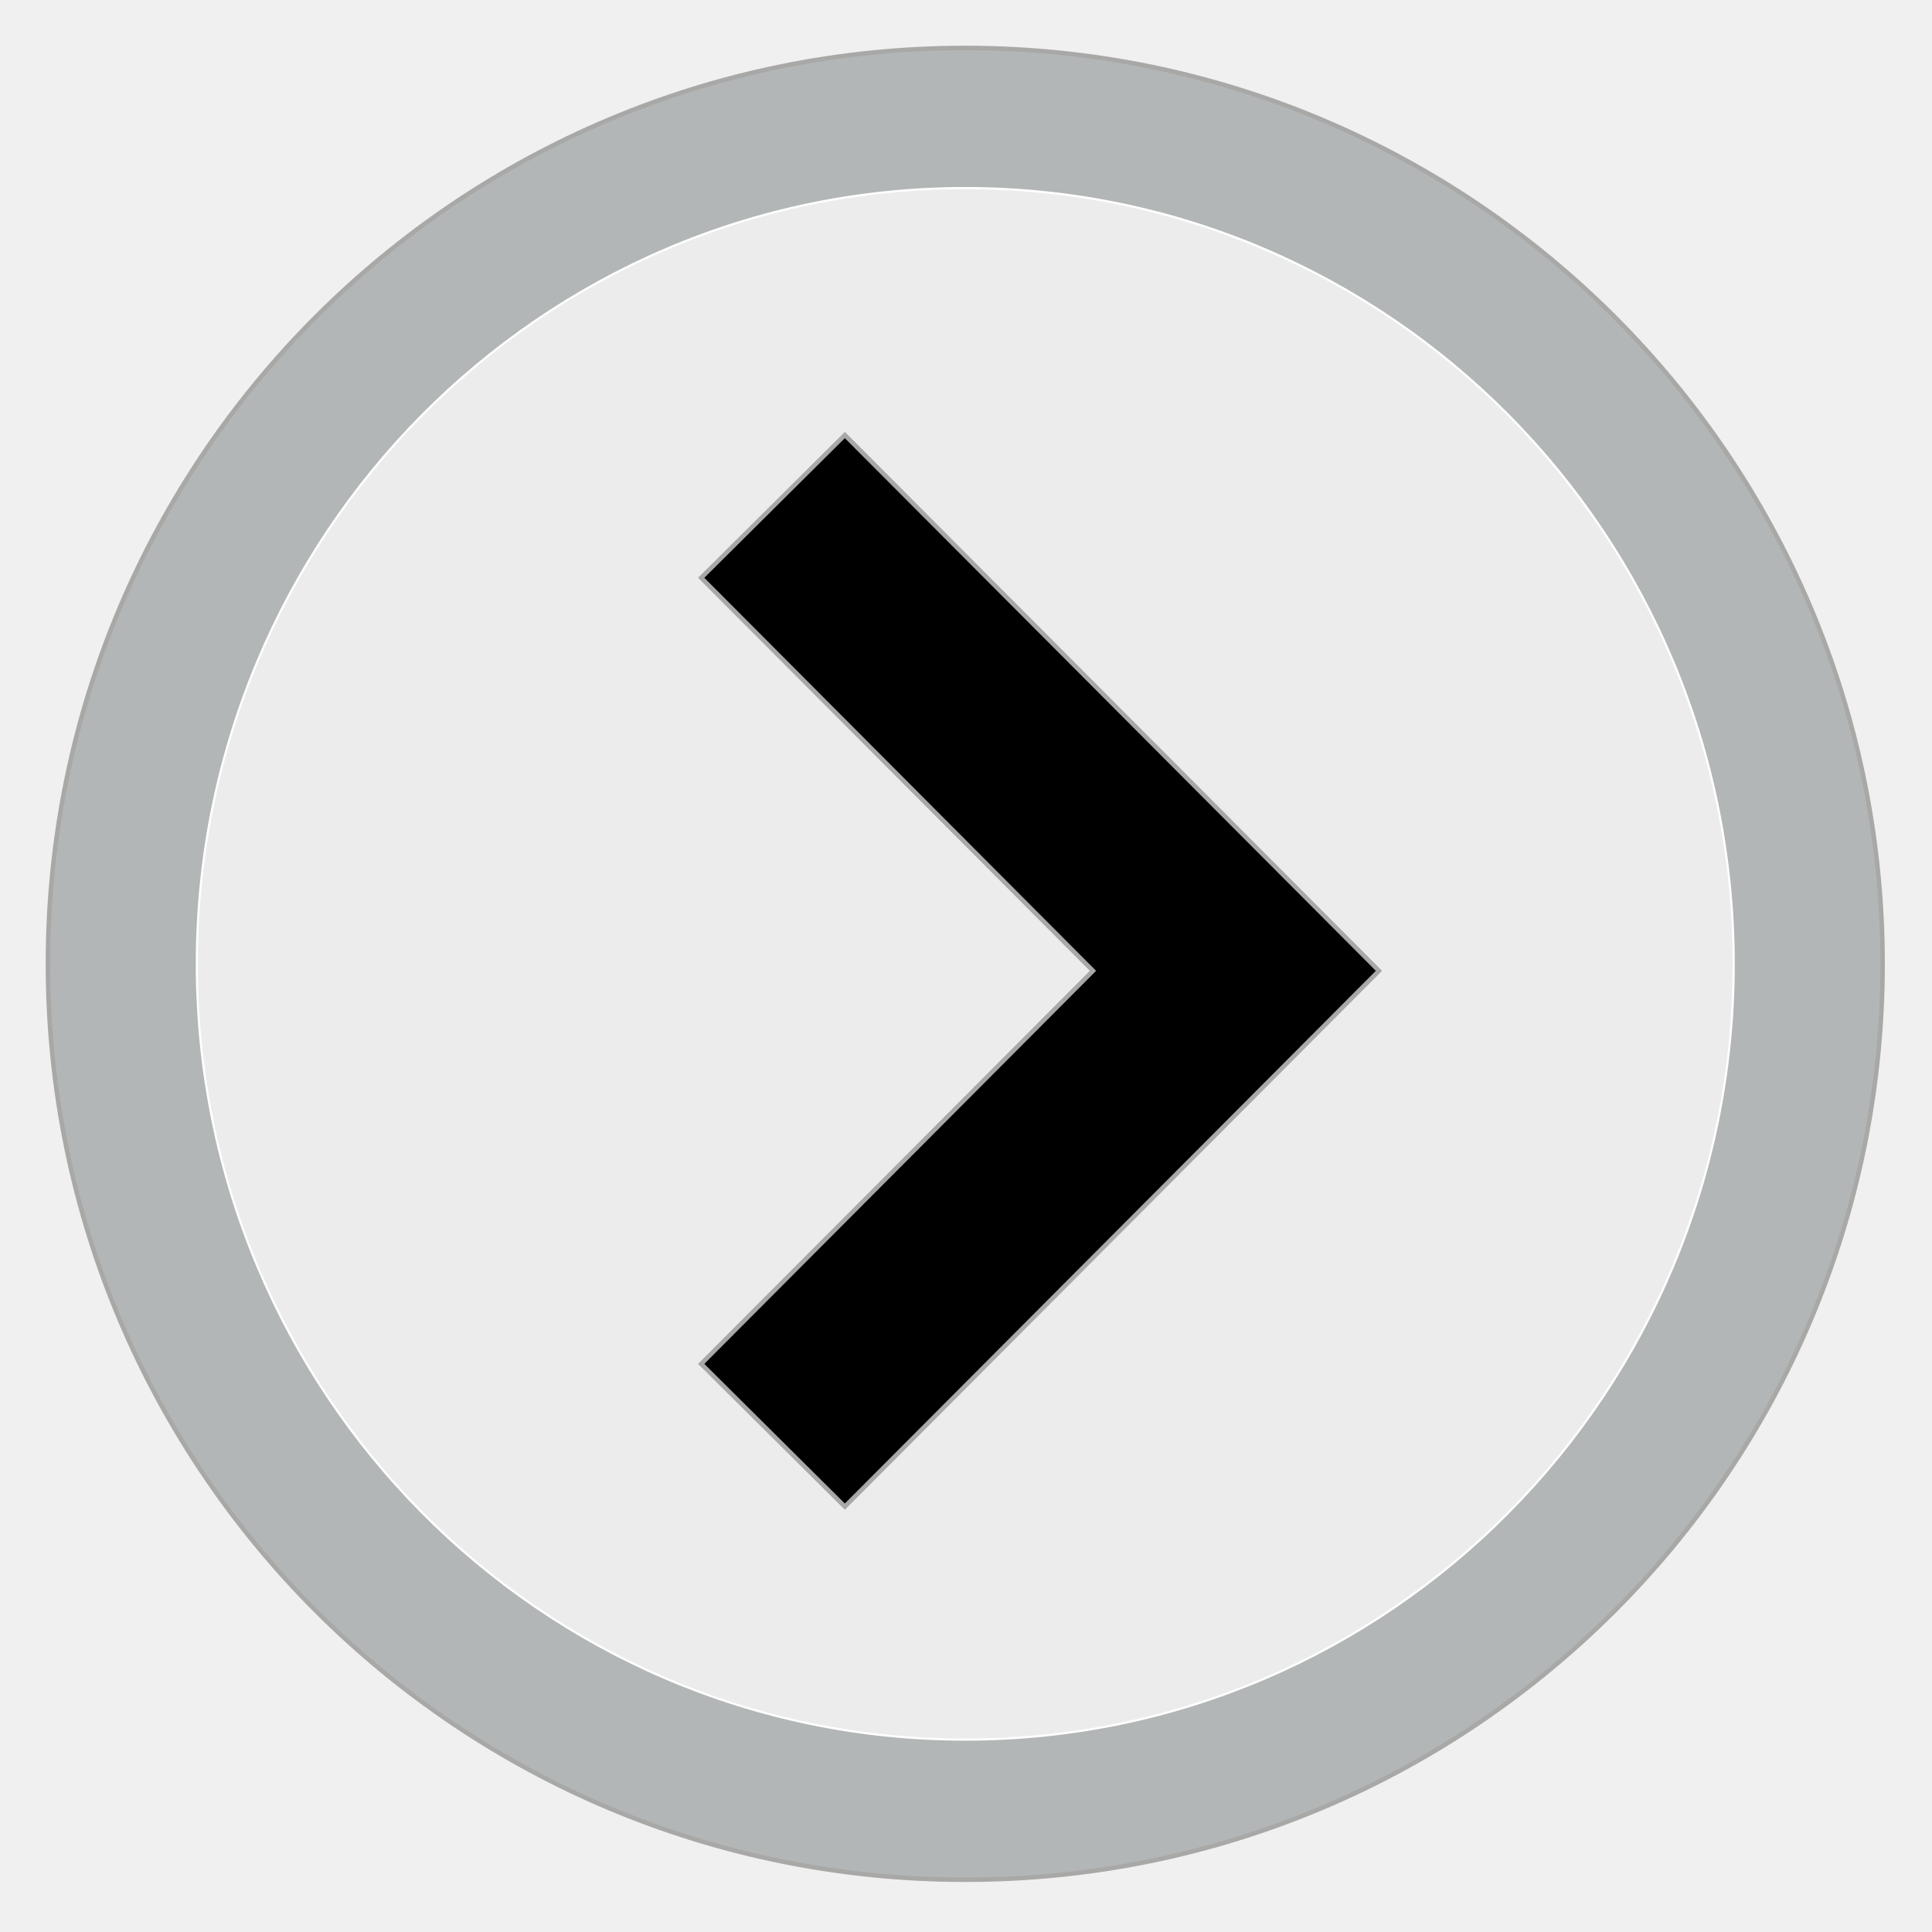
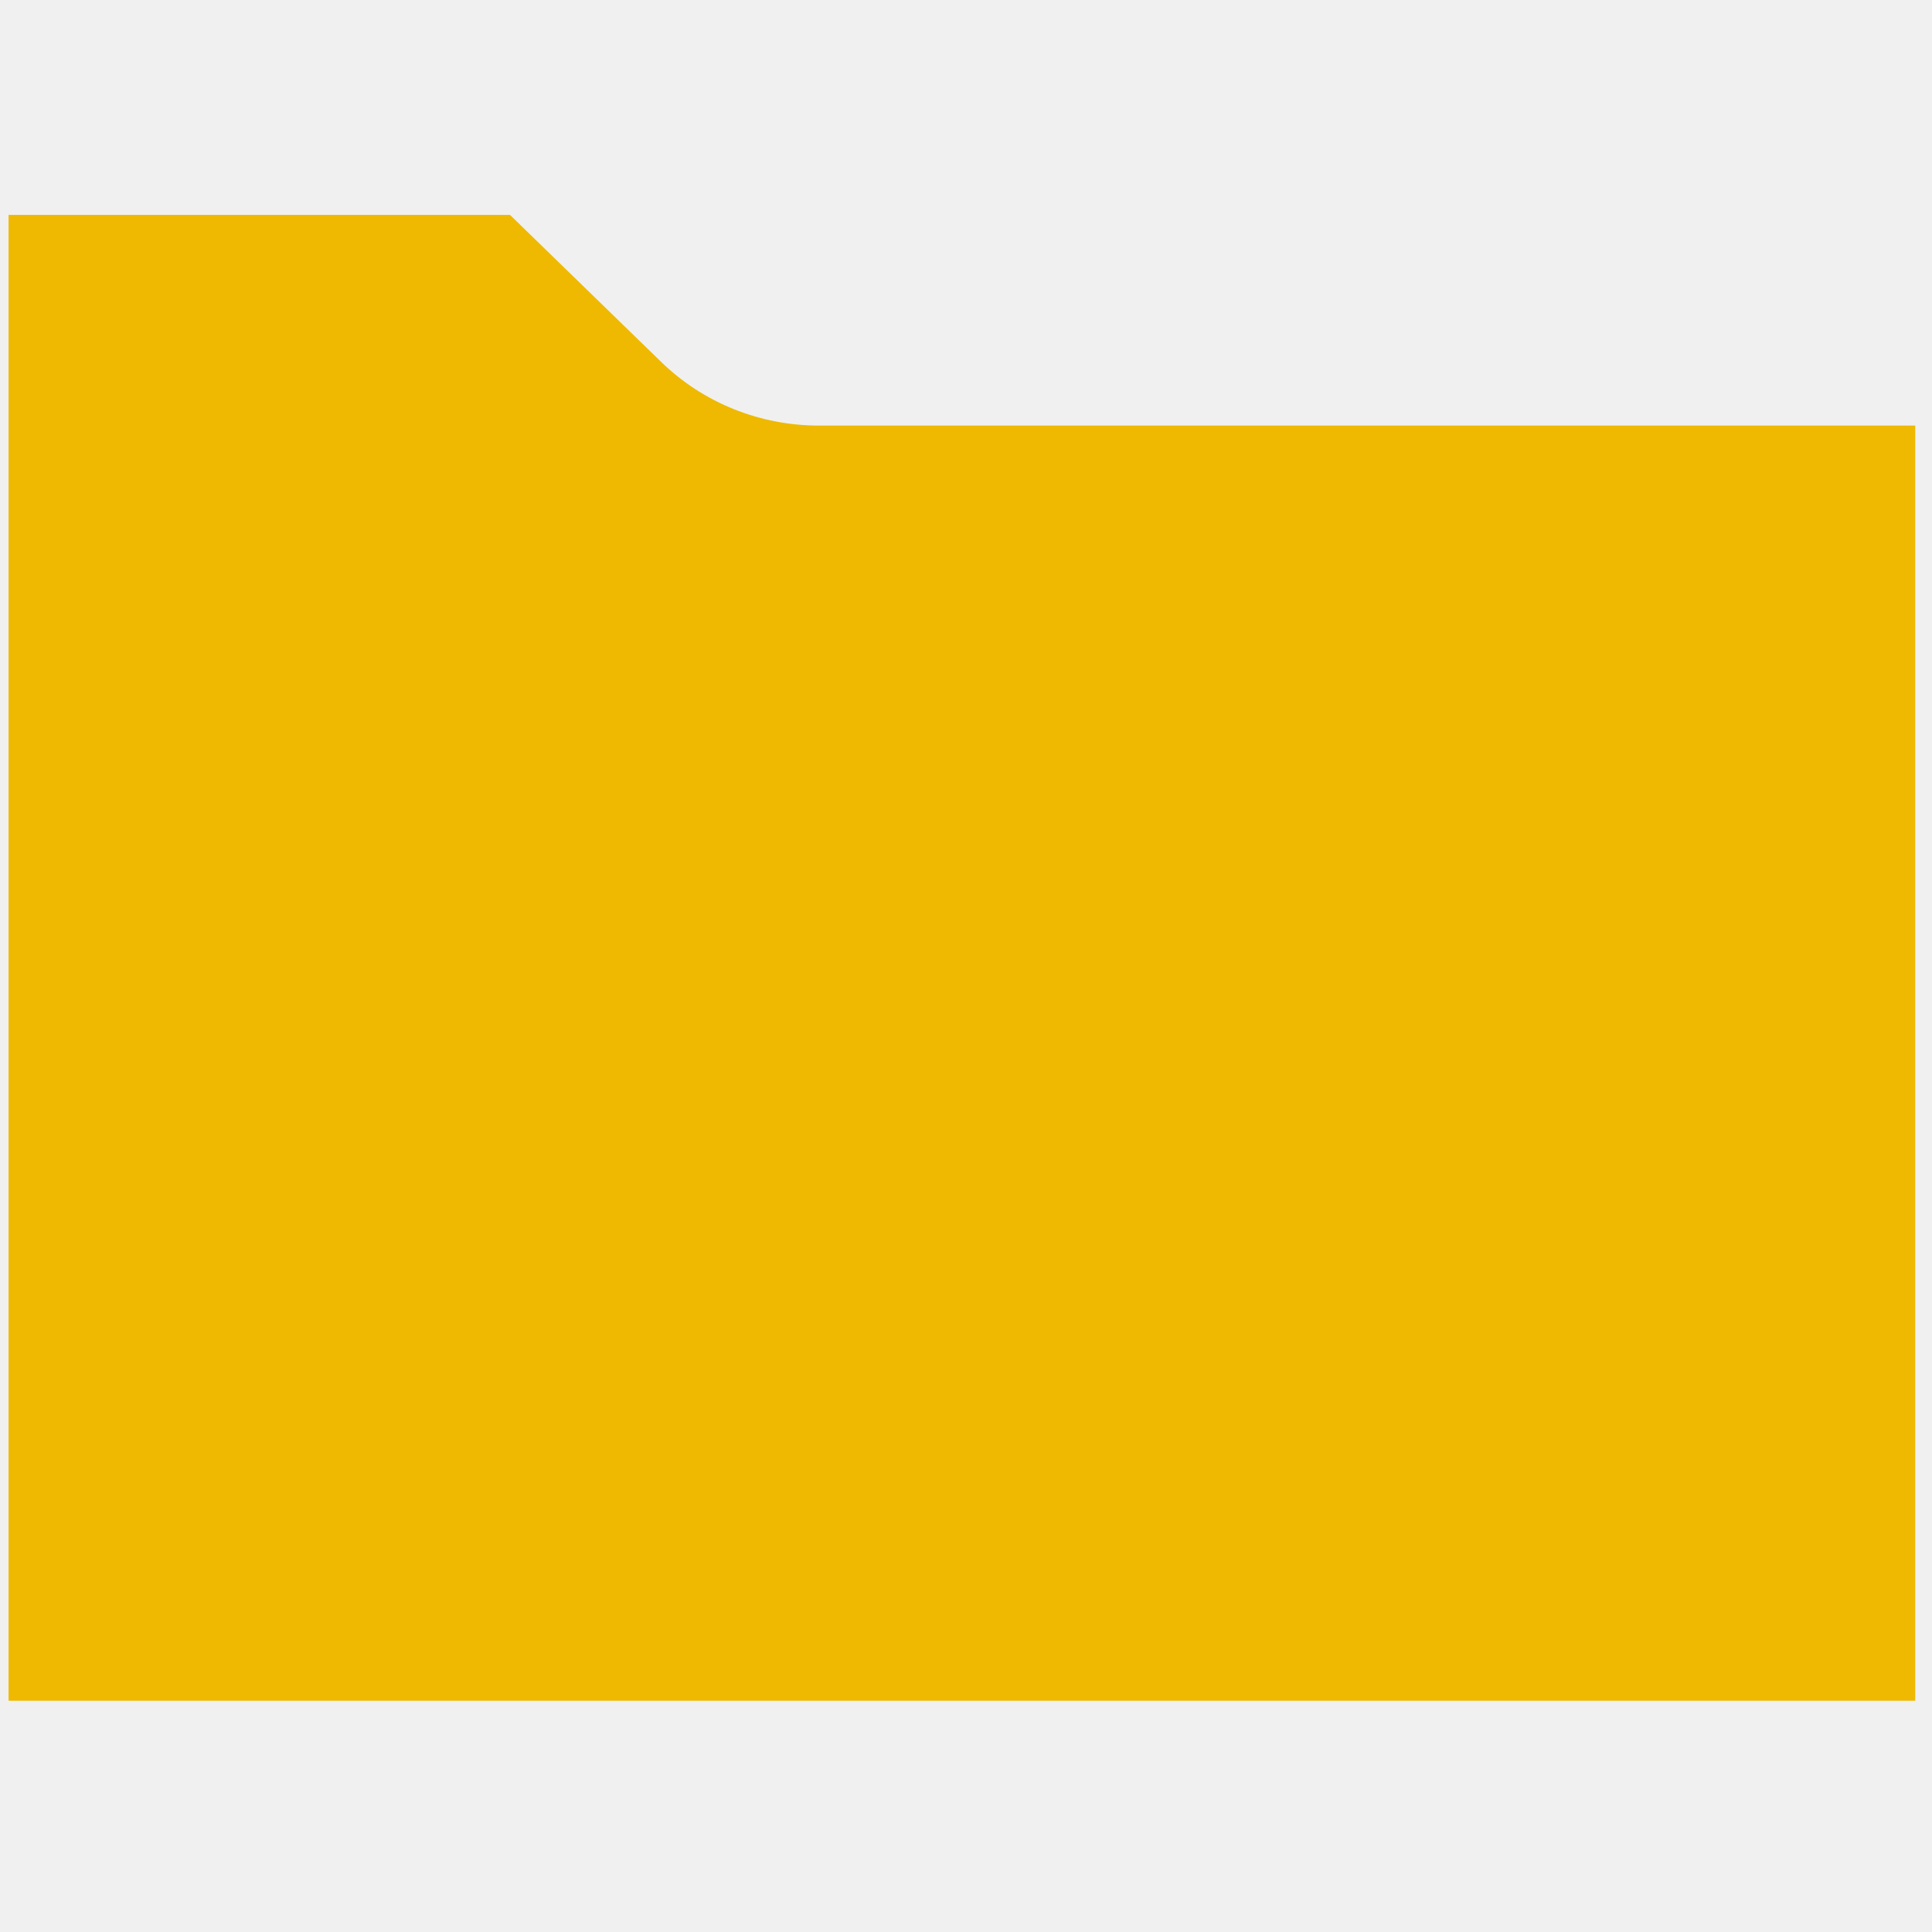
- <svg xmlns="http://www.w3.org/2000/svg" version="1.1" x="0px" y="0px" width="512px" height="512px" viewBox="0 0 512 512" enable-background="new 0 0 512 512" xml:space="preserve" id="svg3830">
-   <defs id="defs3835" />
-   <path style="fill:#b3b6b6;fill-opacity:1;stroke:#a8a8a6;stroke-width:1.179;stroke-opacity:1" d="m 255.805,12.7 c -134.267,0 -243.111,108.673 -243.111,242.728 0,134.055 108.844,242.728 243.111,242.728 134.267,0 243.111,-108.673 243.111,-242.728 0,-134.055 -108.844,-242.728 -243.111,-242.728 z m 0,47.132 c 108.269,0 195.905,87.482 195.905,195.596 0,108.098 -87.62,195.596 -195.905,195.596 -108.27,0 -195.905,-87.482 -195.905,-195.596 0,-108.098 87.62,-195.596 195.905,-195.596 z" id="path4357" />
-   <path style="fill:#ececec;fill-opacity:1;fill-rule:nonzero;stroke:#ffffff;stroke-width:0.434;stroke-linecap:round;stroke-linejoin:round;stroke-miterlimit:4;stroke-opacity:1;stroke-dasharray:none;stroke-dashoffset:0" id="path3839" d="m 431.839,274.604 a 157.241,155.324 0 1 1 -314.483,0 157.241,155.324 0 1 1 314.483,0 z" transform="matrix(1.295109,0,0,1.323578,-99.8284,-108.0314)" />
-   <path style="fill:#010000;fill-opacity:1;stroke:#a8a8a6;stroke-width:1.179;stroke-opacity:1" d="M 185.82,153.117 223.895,115.286 365.438,257.28 223.895,399.276 185.82,361.445 289.652,257.28 185.82,153.117 z" id="arrow-28-icon" />
+ <svg xmlns="http://www.w3.org/2000/svg" version="1.1" x="0px" y="0px" width="512px" height="512px" viewBox="0 0 512 512" enable-background="new 0 0 512 512" xml:space="preserve" id="svg4891">
+   <defs id="defs4896" />
+   <path id="folder-icon" d="m 217.003,112.782 c -15.652,0 -30.666,-6.056 -41.757,-16.843 L 135.155,56.948 H 2.271 V 450.713 H 507.559 V 112.782 H 217.003 z" style="fill:#eeb900;fill-opacity:1" />
</svg>
